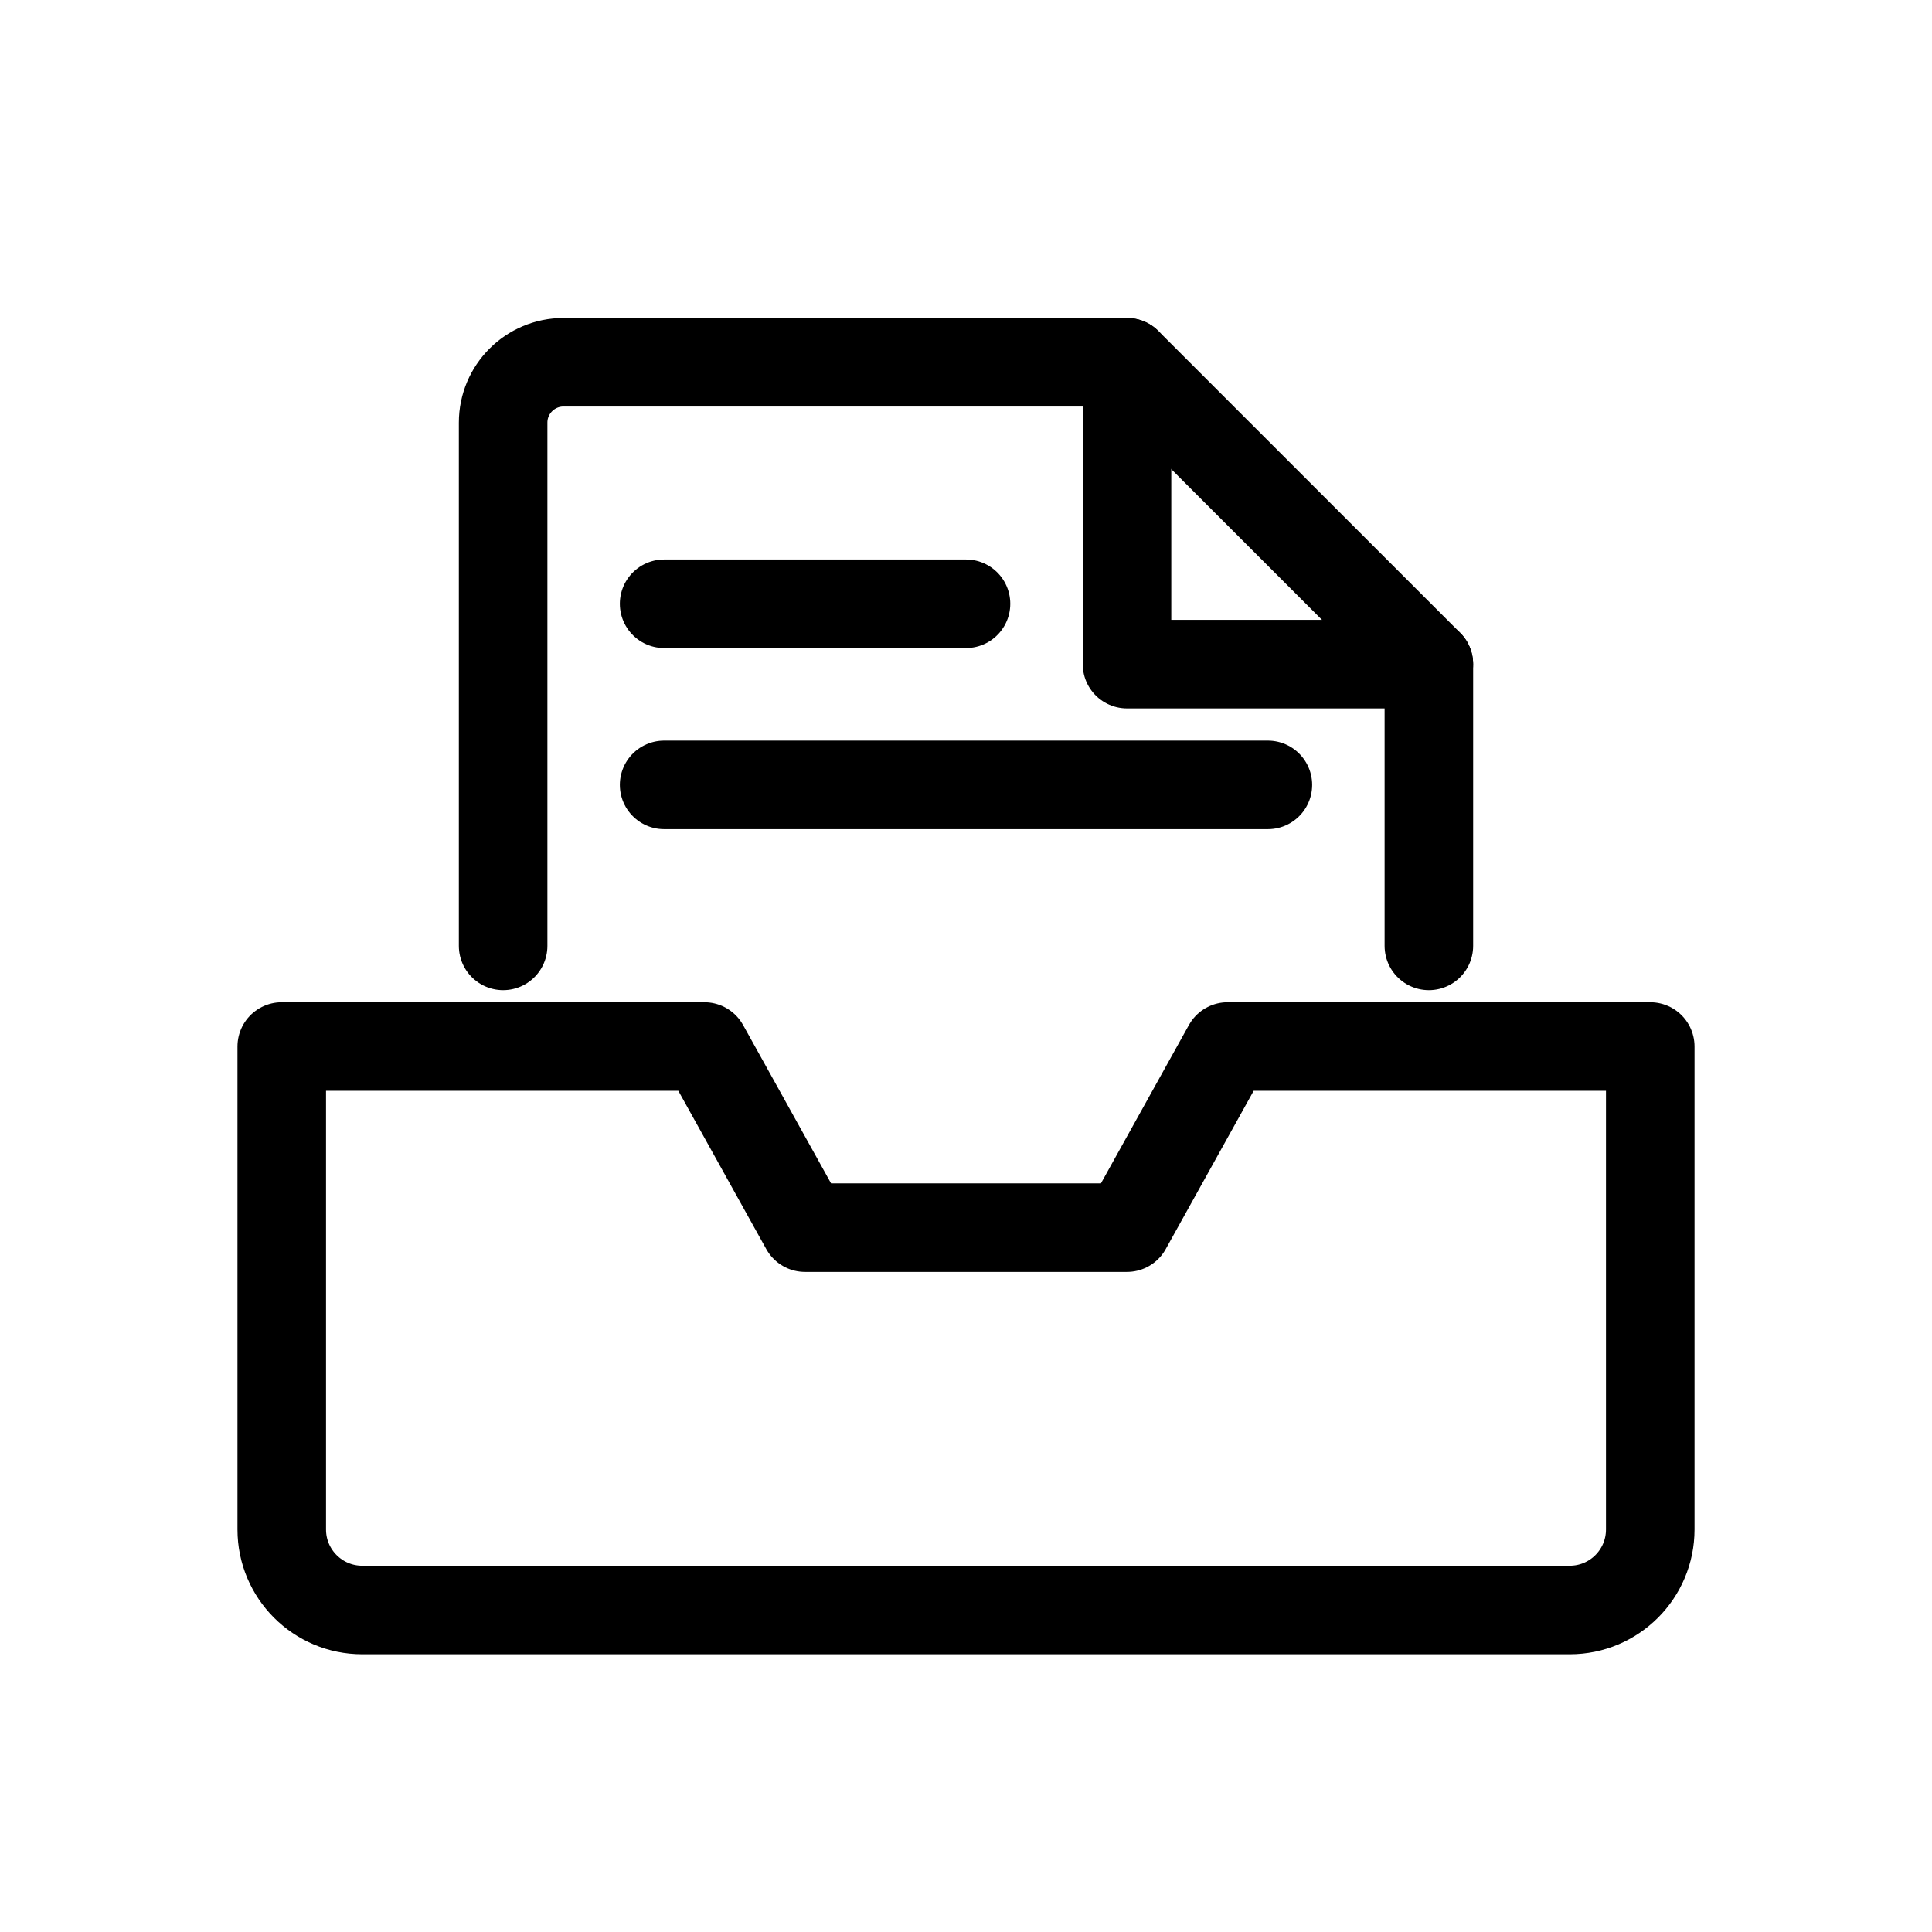
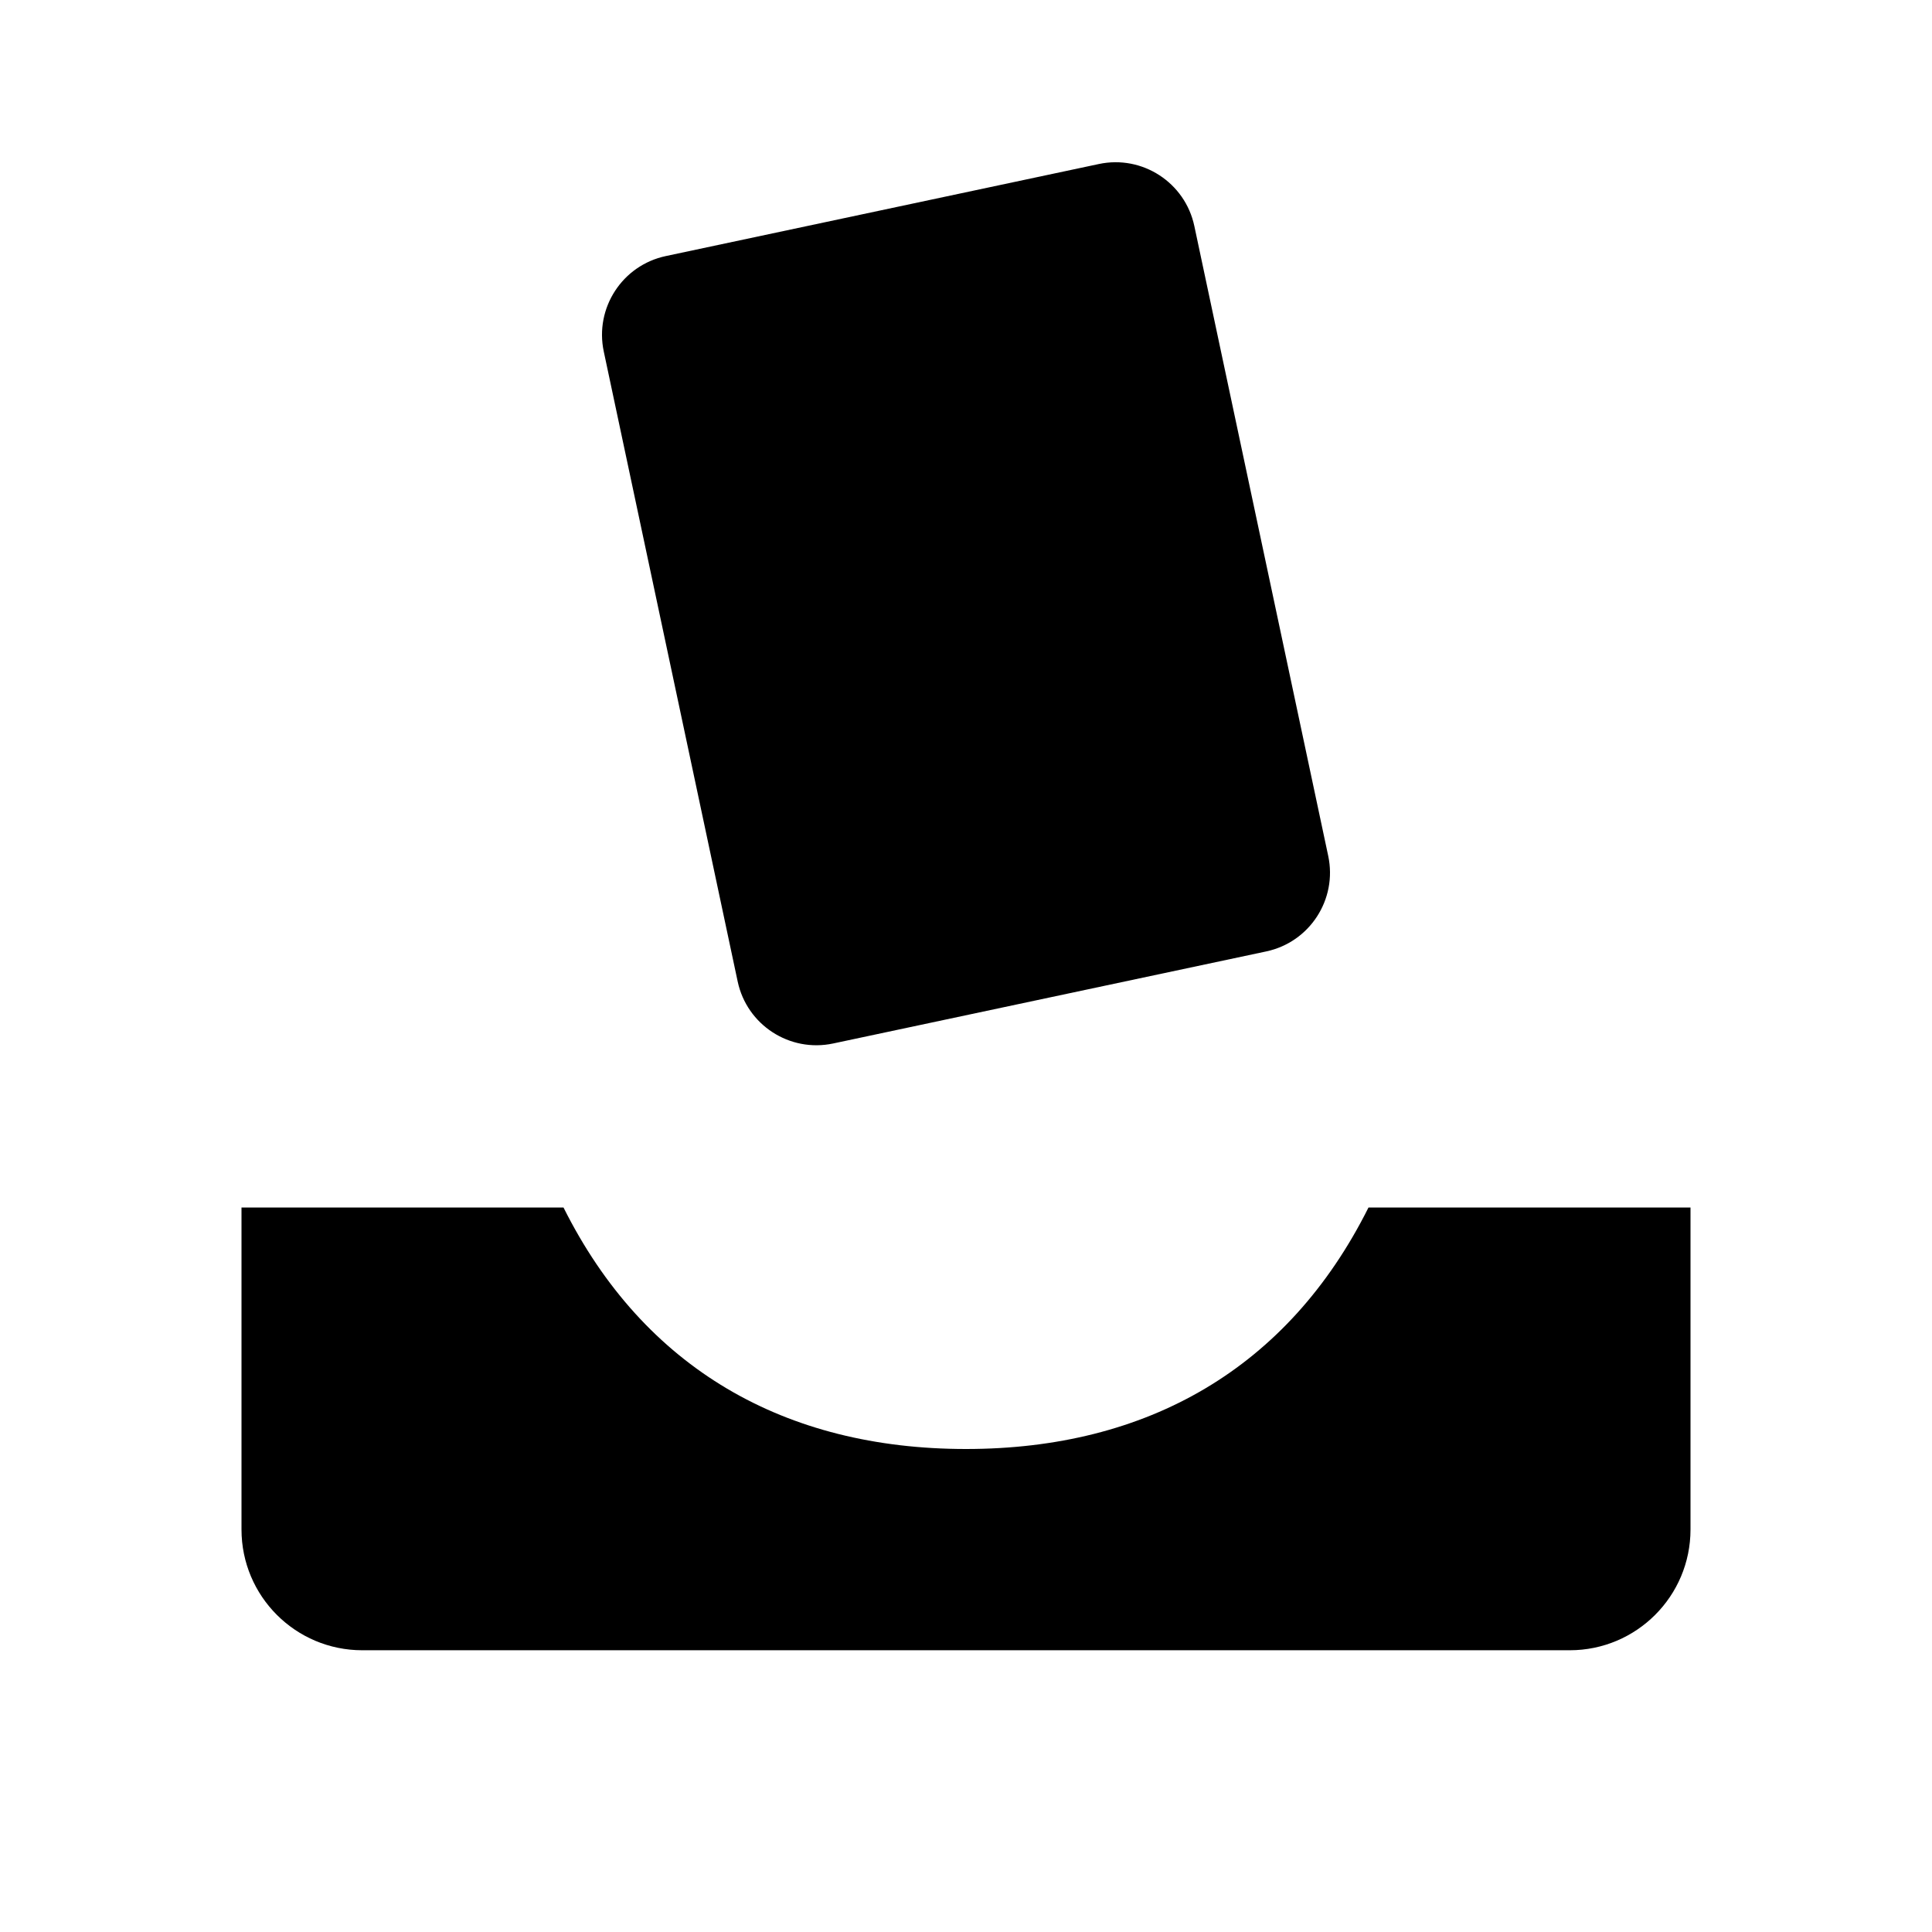
- <svg xmlns="http://www.w3.org/2000/svg" viewBox="0 0 960 960" width="960" height="960">
-   <g fill="none" stroke="#000" stroke-width="44" stroke-linejoin="round" stroke-linecap="round">
-     <path d="M250 470 V210 a30 30 0 0 1 30 -30 H560 L710 330 V470" />
-     <path d="M560 180 V330 H710" />
-     <path d="M330 300 H480 M330 390 H630" />
-     <path d="M140 520 H350 L400 610 H560 L610 520 H820 V760 a40 40 0 0 1 -40 40 H180 a40 40 0 0 1 -40 -40 Z" />
+ <svg xmlns="http://www.w3.org/2000/svg" viewBox="0 0 96 96" role="img" aria-label="Ablago">
+   <path d="M12 60H28c4 8 11 12 20 12s16-4 20-12H84v16a6 6 0 0 1-6 6H18a6 6 0 0 1-6-6Z" fill="#000000" />
+   <g transform="rotate(-12 48 30)">
+     <rect x="33" y="10" width="30" height="40" rx="4" fill="#000000" />
  </g>
</svg>
